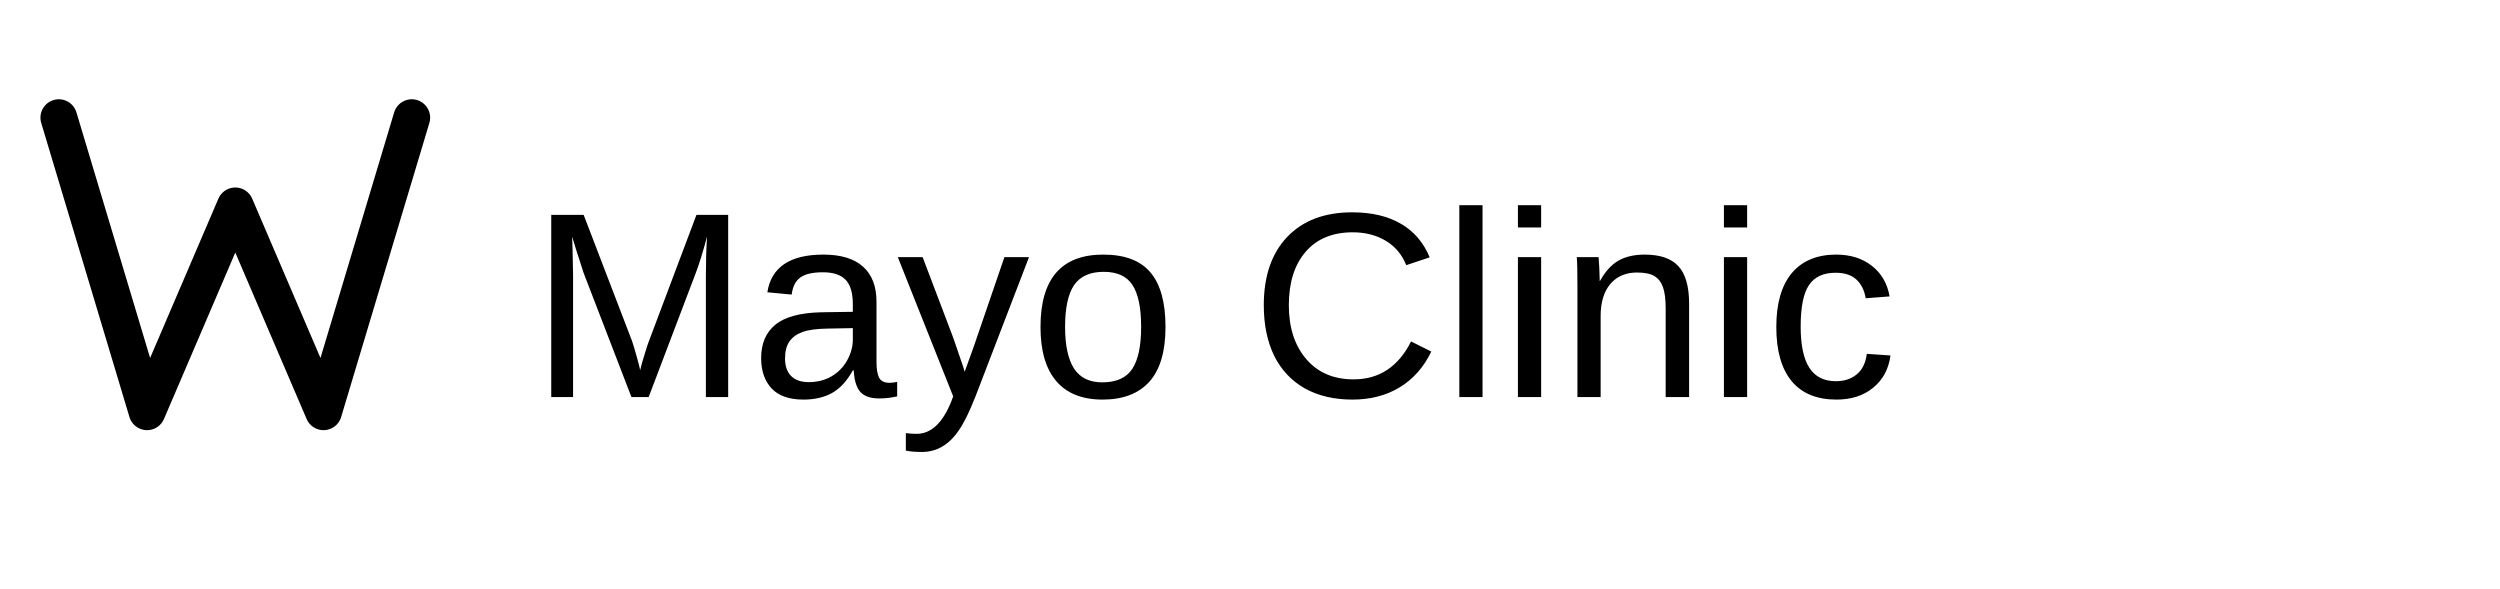
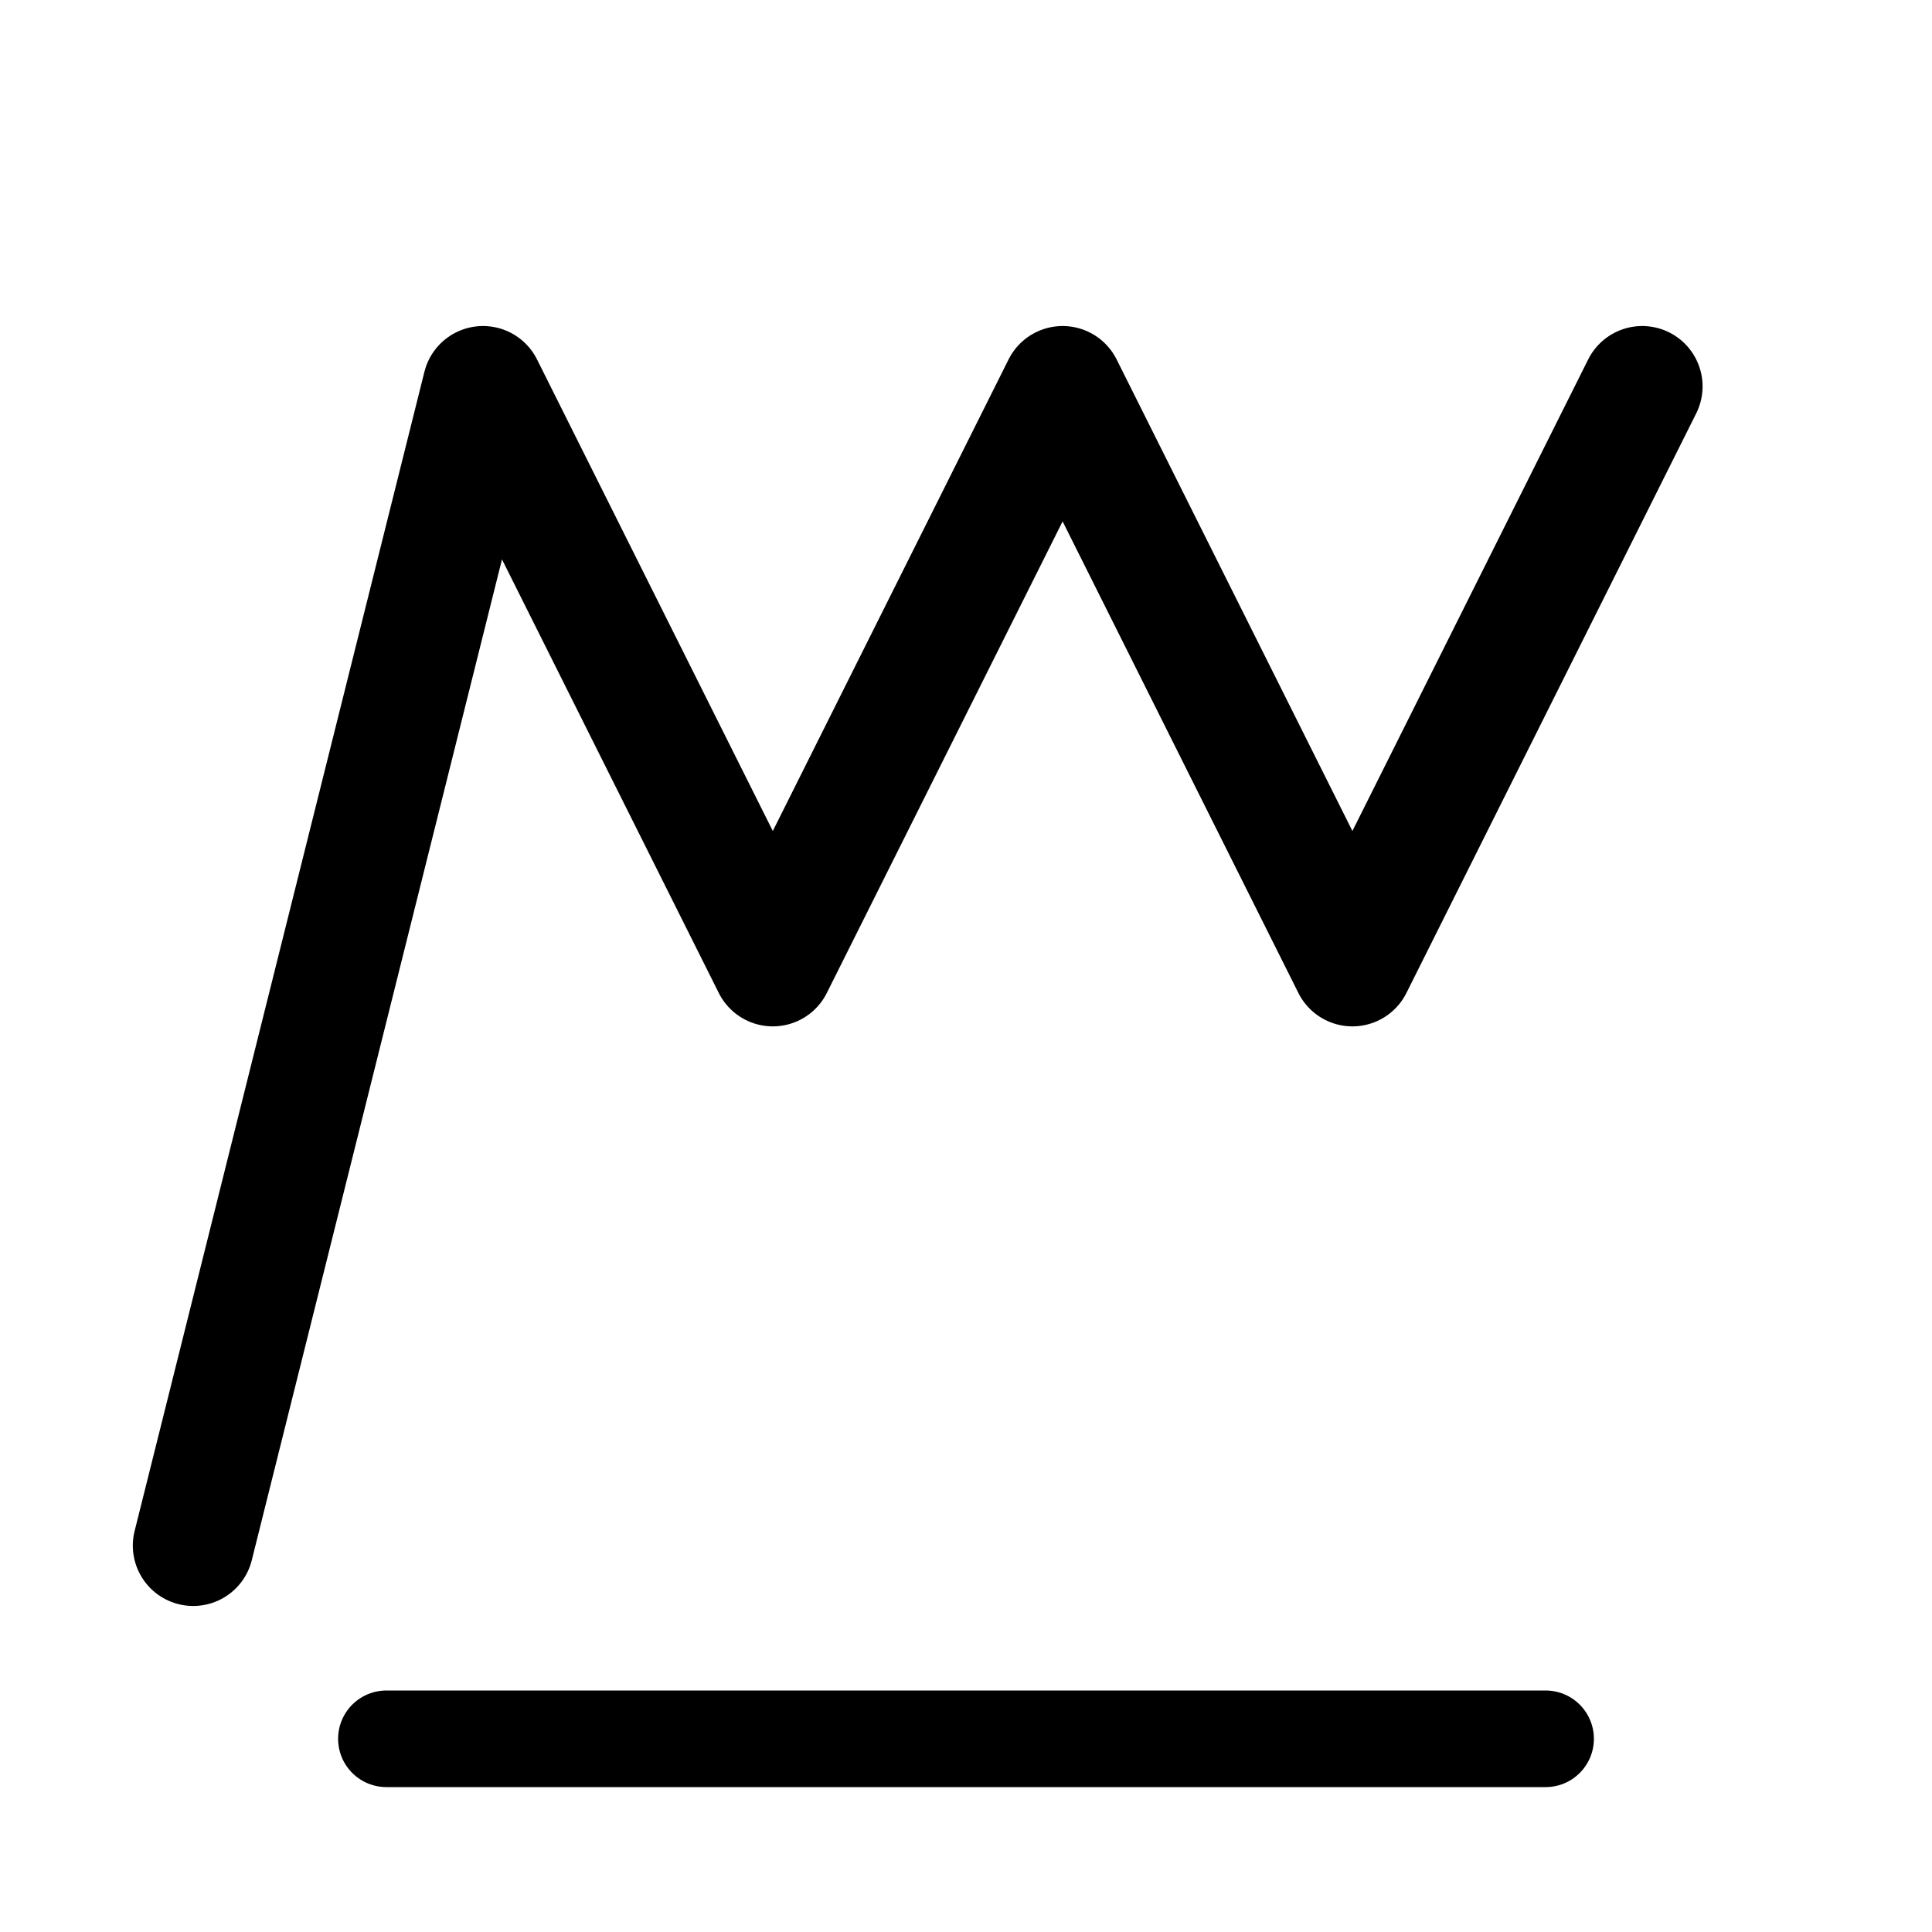
- <svg xmlns="http://www.w3.org/2000/svg" viewBox="0 0 170 40" fill="none">
-   <path d="M4 8 L10 28 L16 14 L22 28 L28 8" stroke="#000" stroke-width="2.5" fill="none" stroke-linecap="round" stroke-linejoin="round" />
-   <text x="36" y="27" font-family="Arial, sans-serif" font-size="18" fill="#000">Mayo Clinic</text>
+ <svg xmlns="http://www.w3.org/2000/svg" viewBox="0 0 40 40" fill="none">
+   <path d="M4 32 L10 8 L16 20 L22 8 L28 20 L34 8" stroke="#000" stroke-width="2.5" fill="none" stroke-linecap="round" stroke-linejoin="round" />
+   <path d="M8 36 L32 36" stroke="#000" stroke-width="2" stroke-linecap="round" />
</svg>
